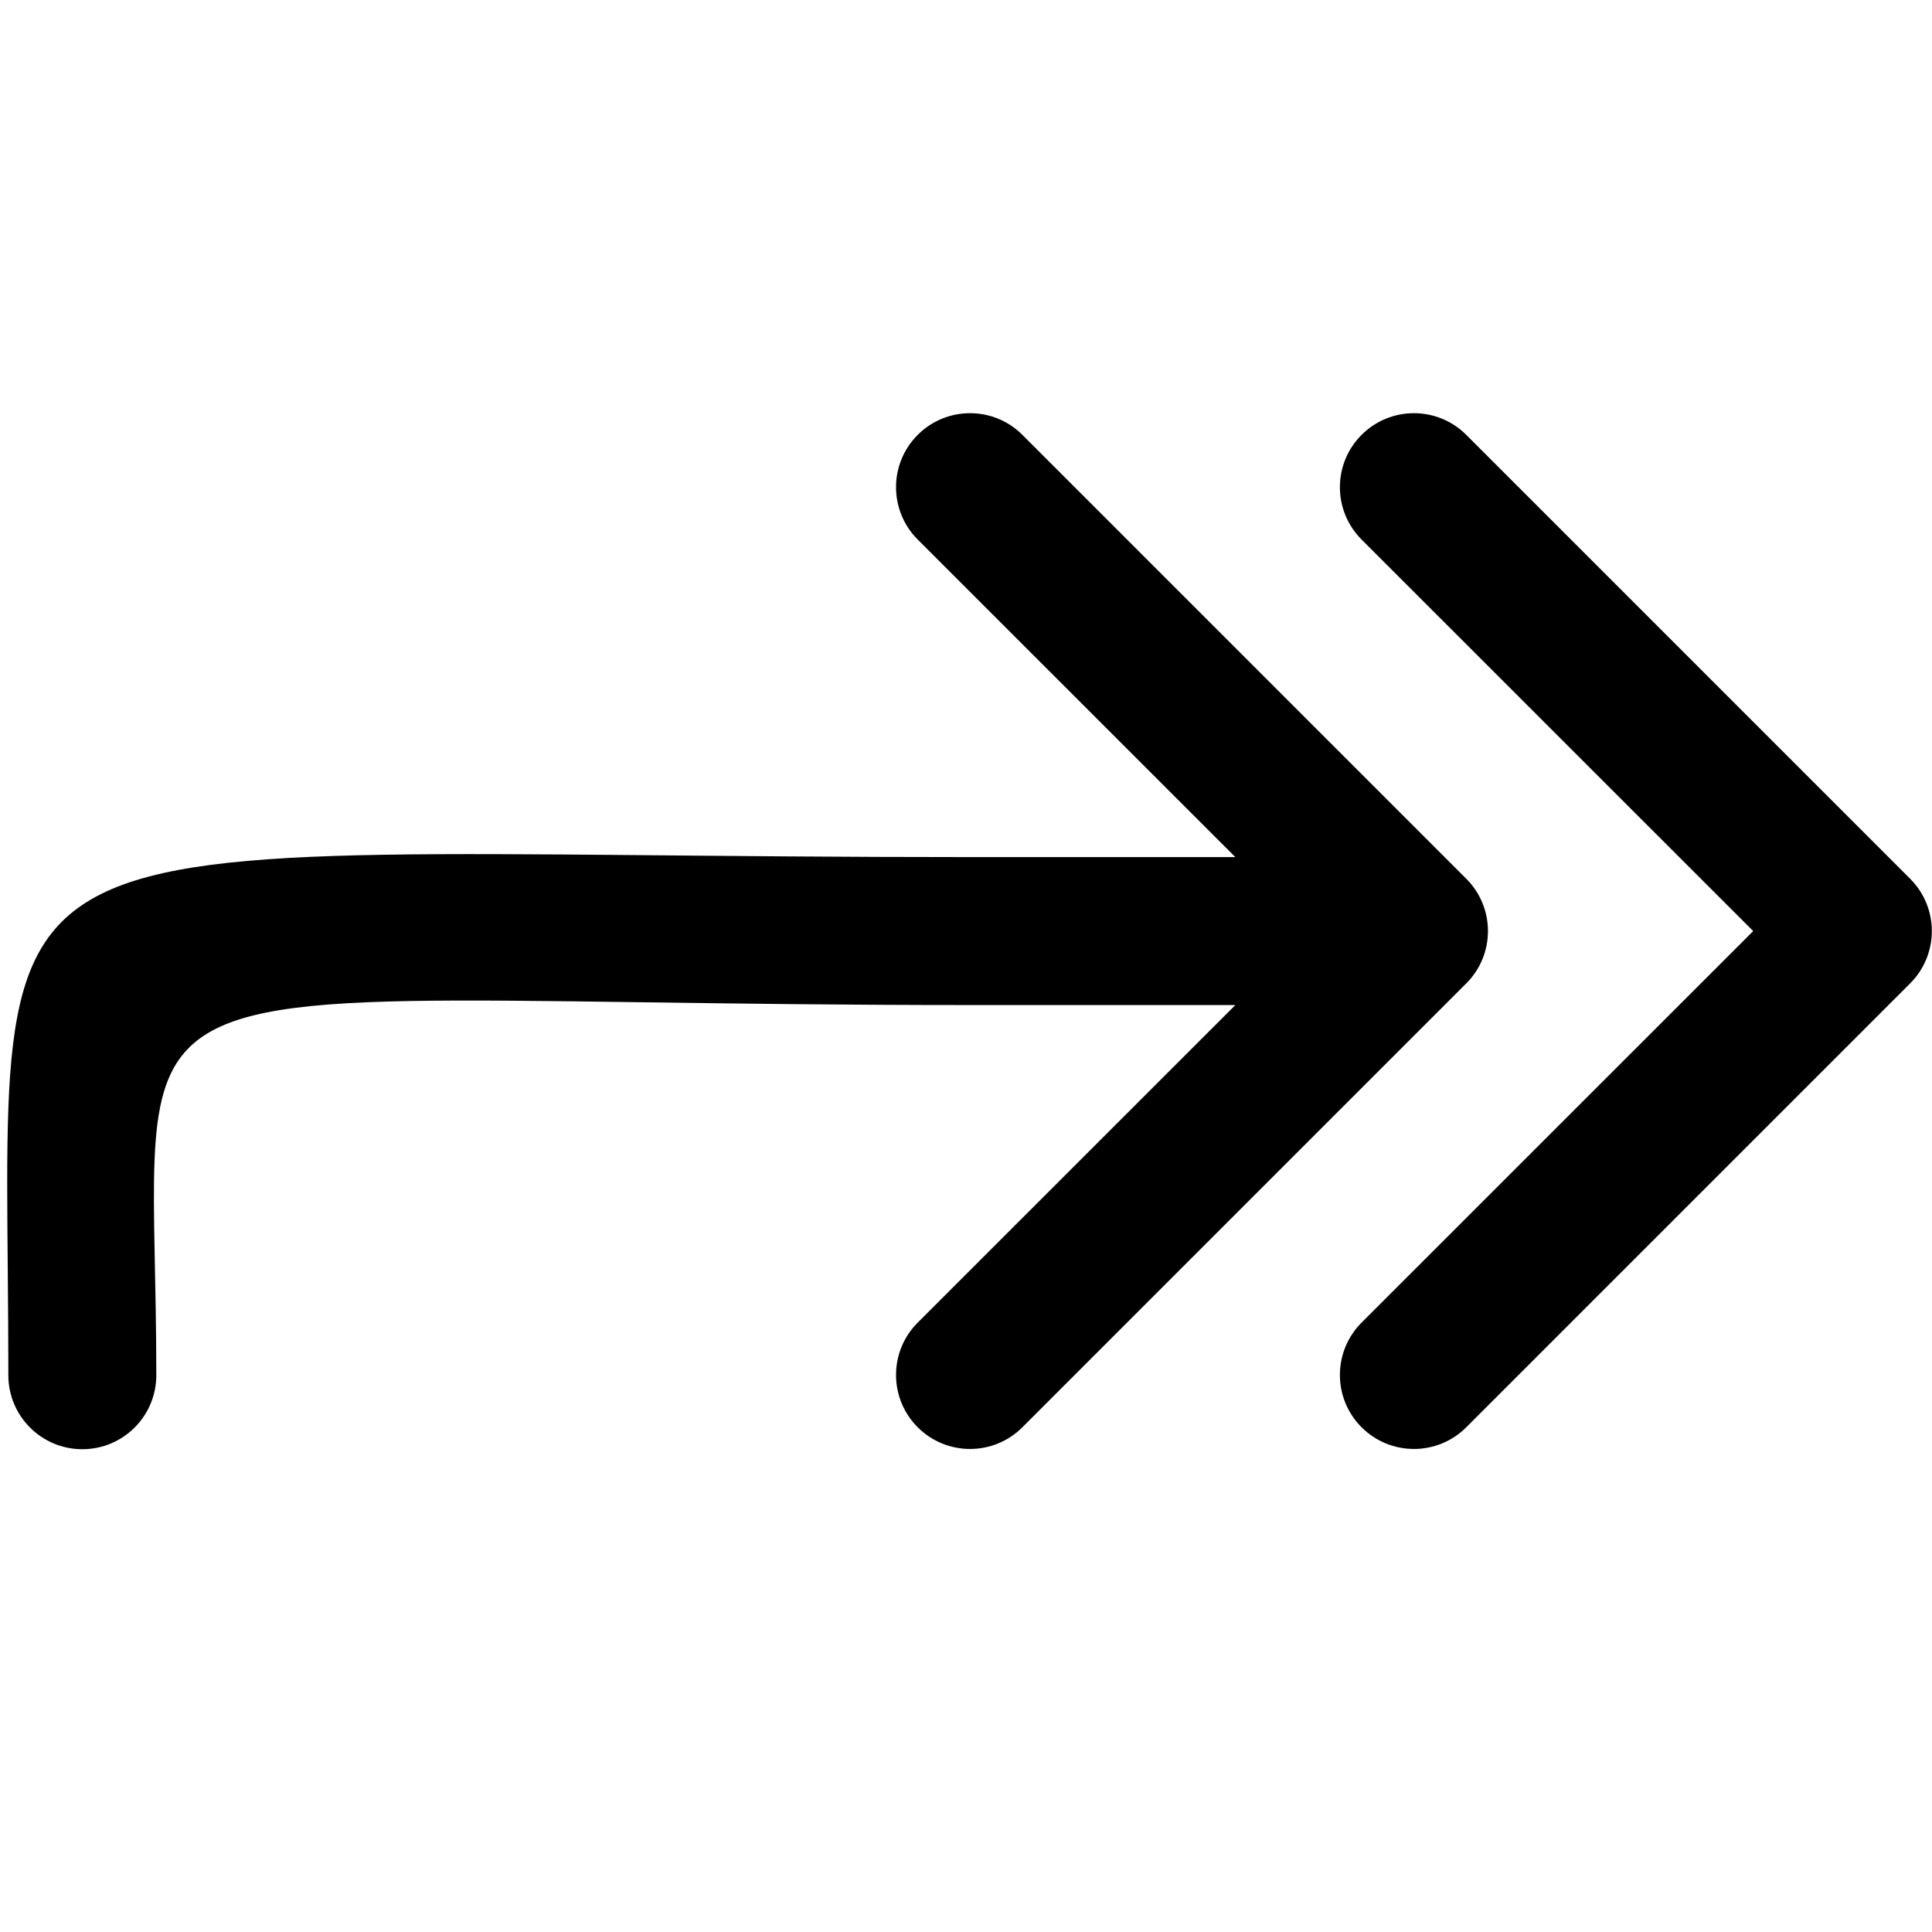
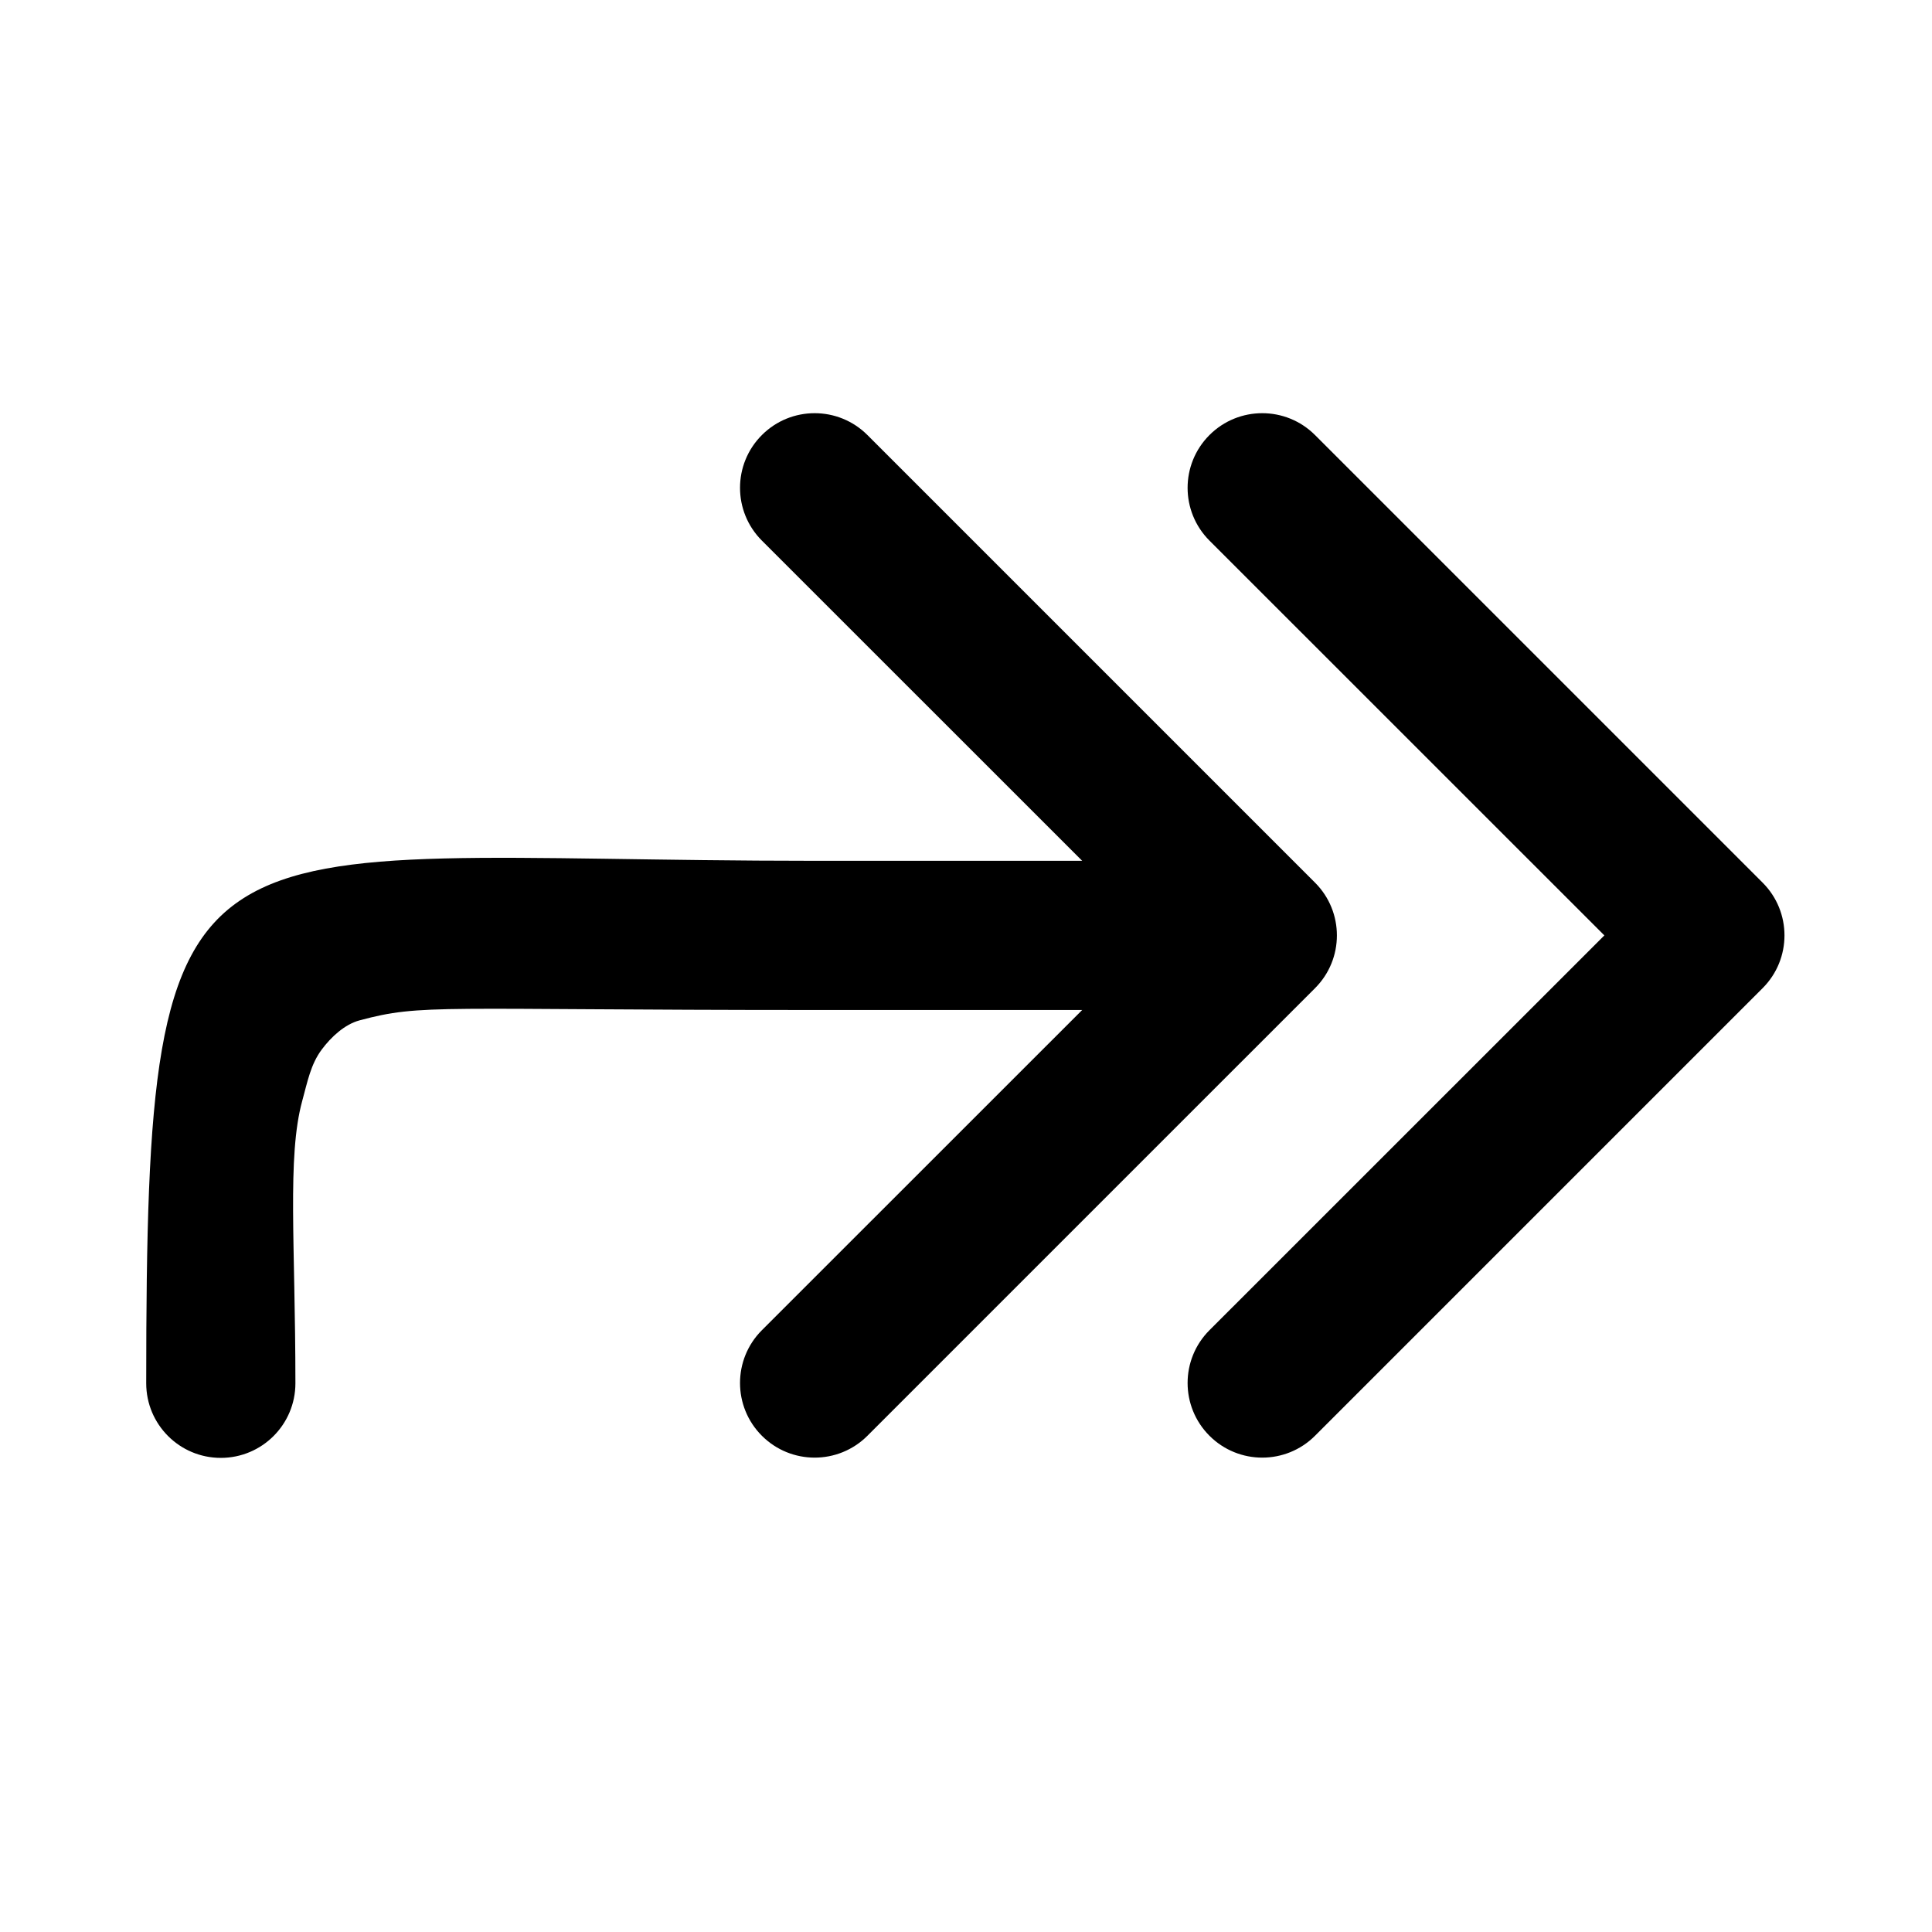
<svg xmlns="http://www.w3.org/2000/svg" width="800" height="800" fill="#000000" viewBox="0 0 6400 6400" version="1.1" id="svg1">
  <defs id="defs1" />
-   <path d="M 6327.538,3257.683 4857.174,4728.047 c -95.755,95.755 -251.005,95.755 -346.761,0 -95.755,-95.755 -95.755,-251.006 0,-346.761 L 5807.704,3084.302 4510.413,1787.319 c -95.755,-95.755 -95.755,-251.005 0,-346.761 95.755,-95.755 251.006,-95.755 346.761,0 l 1470.364,1470.364 c 95.831,95.724 95.831,251.037 0,346.761 z M 4857.174,2910.922 3386.81,1440.558 c -95.755,-95.755 -251.006,-95.755 -346.761,0 -95.755,95.755 -95.755,251.005 0,346.761 l 1052.229,1051.923 h -878.849 c -3429.244,0 -3185.789,-245.682 -3185.789,1716.407 0,135.343 109.717,245.061 245.061,245.061 135.343,0 245.061,-109.718 245.061,-245.061 0,-615.692 -51.519,-926.816 108.841,-1085.578 225.5,-223.253 862.617,-140.708 2586.827,-140.708 h 878.849 L 3040.049,4381.286 c -95.755,95.755 -95.755,251.006 0,346.761 95.755,95.755 251.006,95.755 346.761,0 L 4857.174,3257.683 c 95.831,-95.724 95.831,-251.037 0,-346.761 z" id="path1" style="fill:#000000;stroke-width:30.633" />
+   <path d="M 5838.836,3273.486 4356.17,4756.151 c -96.556,96.556 -253.105,96.556 -349.662,0 -96.556,-96.556 -96.556,-253.105 0,-349.662 L 5314.652,3098.655 4006.508,1790.82 c -96.556,-96.556 -96.556,-253.105 0,-349.662 96.556,-96.556 253.105,-96.557 349.662,0 l 1482.665,1482.665 c 96.632,96.525 96.632,253.137 0,349.662 z M 4356.17,2923.824 2873.505,1441.159 c -96.556,-96.557 -253.105,-96.556 -349.662,0 -96.556,96.556 -96.556,253.105 0,349.662 L 3584.876,2851.544 h -886.201 c -2091.414,0 -2214.315,-247.737 -2214.315,1730.766 0,136.476 110.635,247.111 247.111,247.111 136.475,0 247.111,-110.635 247.111,-247.111 0,-459.264 -27.988,-750.026 22.575,-935.396 17.789,-65.217 28.209,-120.94 64.145,-169.5 31.55,-42.633 76.786,-84.204 125.855,-97.352 208.782,-55.943 252.304,-34.297 1507.518,-34.297 h 886.201 L 2523.843,4406.489 c -96.556,96.556 -96.556,253.106 0,349.662 96.556,96.556 253.106,96.556 349.662,0 L 4356.17,3273.486 c 96.633,-96.525 96.633,-253.137 0,-349.662 z" id="path1" style="fill:#000000;stroke-width:30.889" />
</svg>
